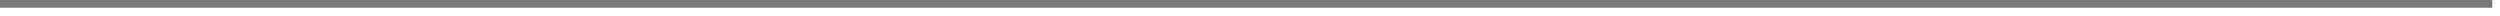
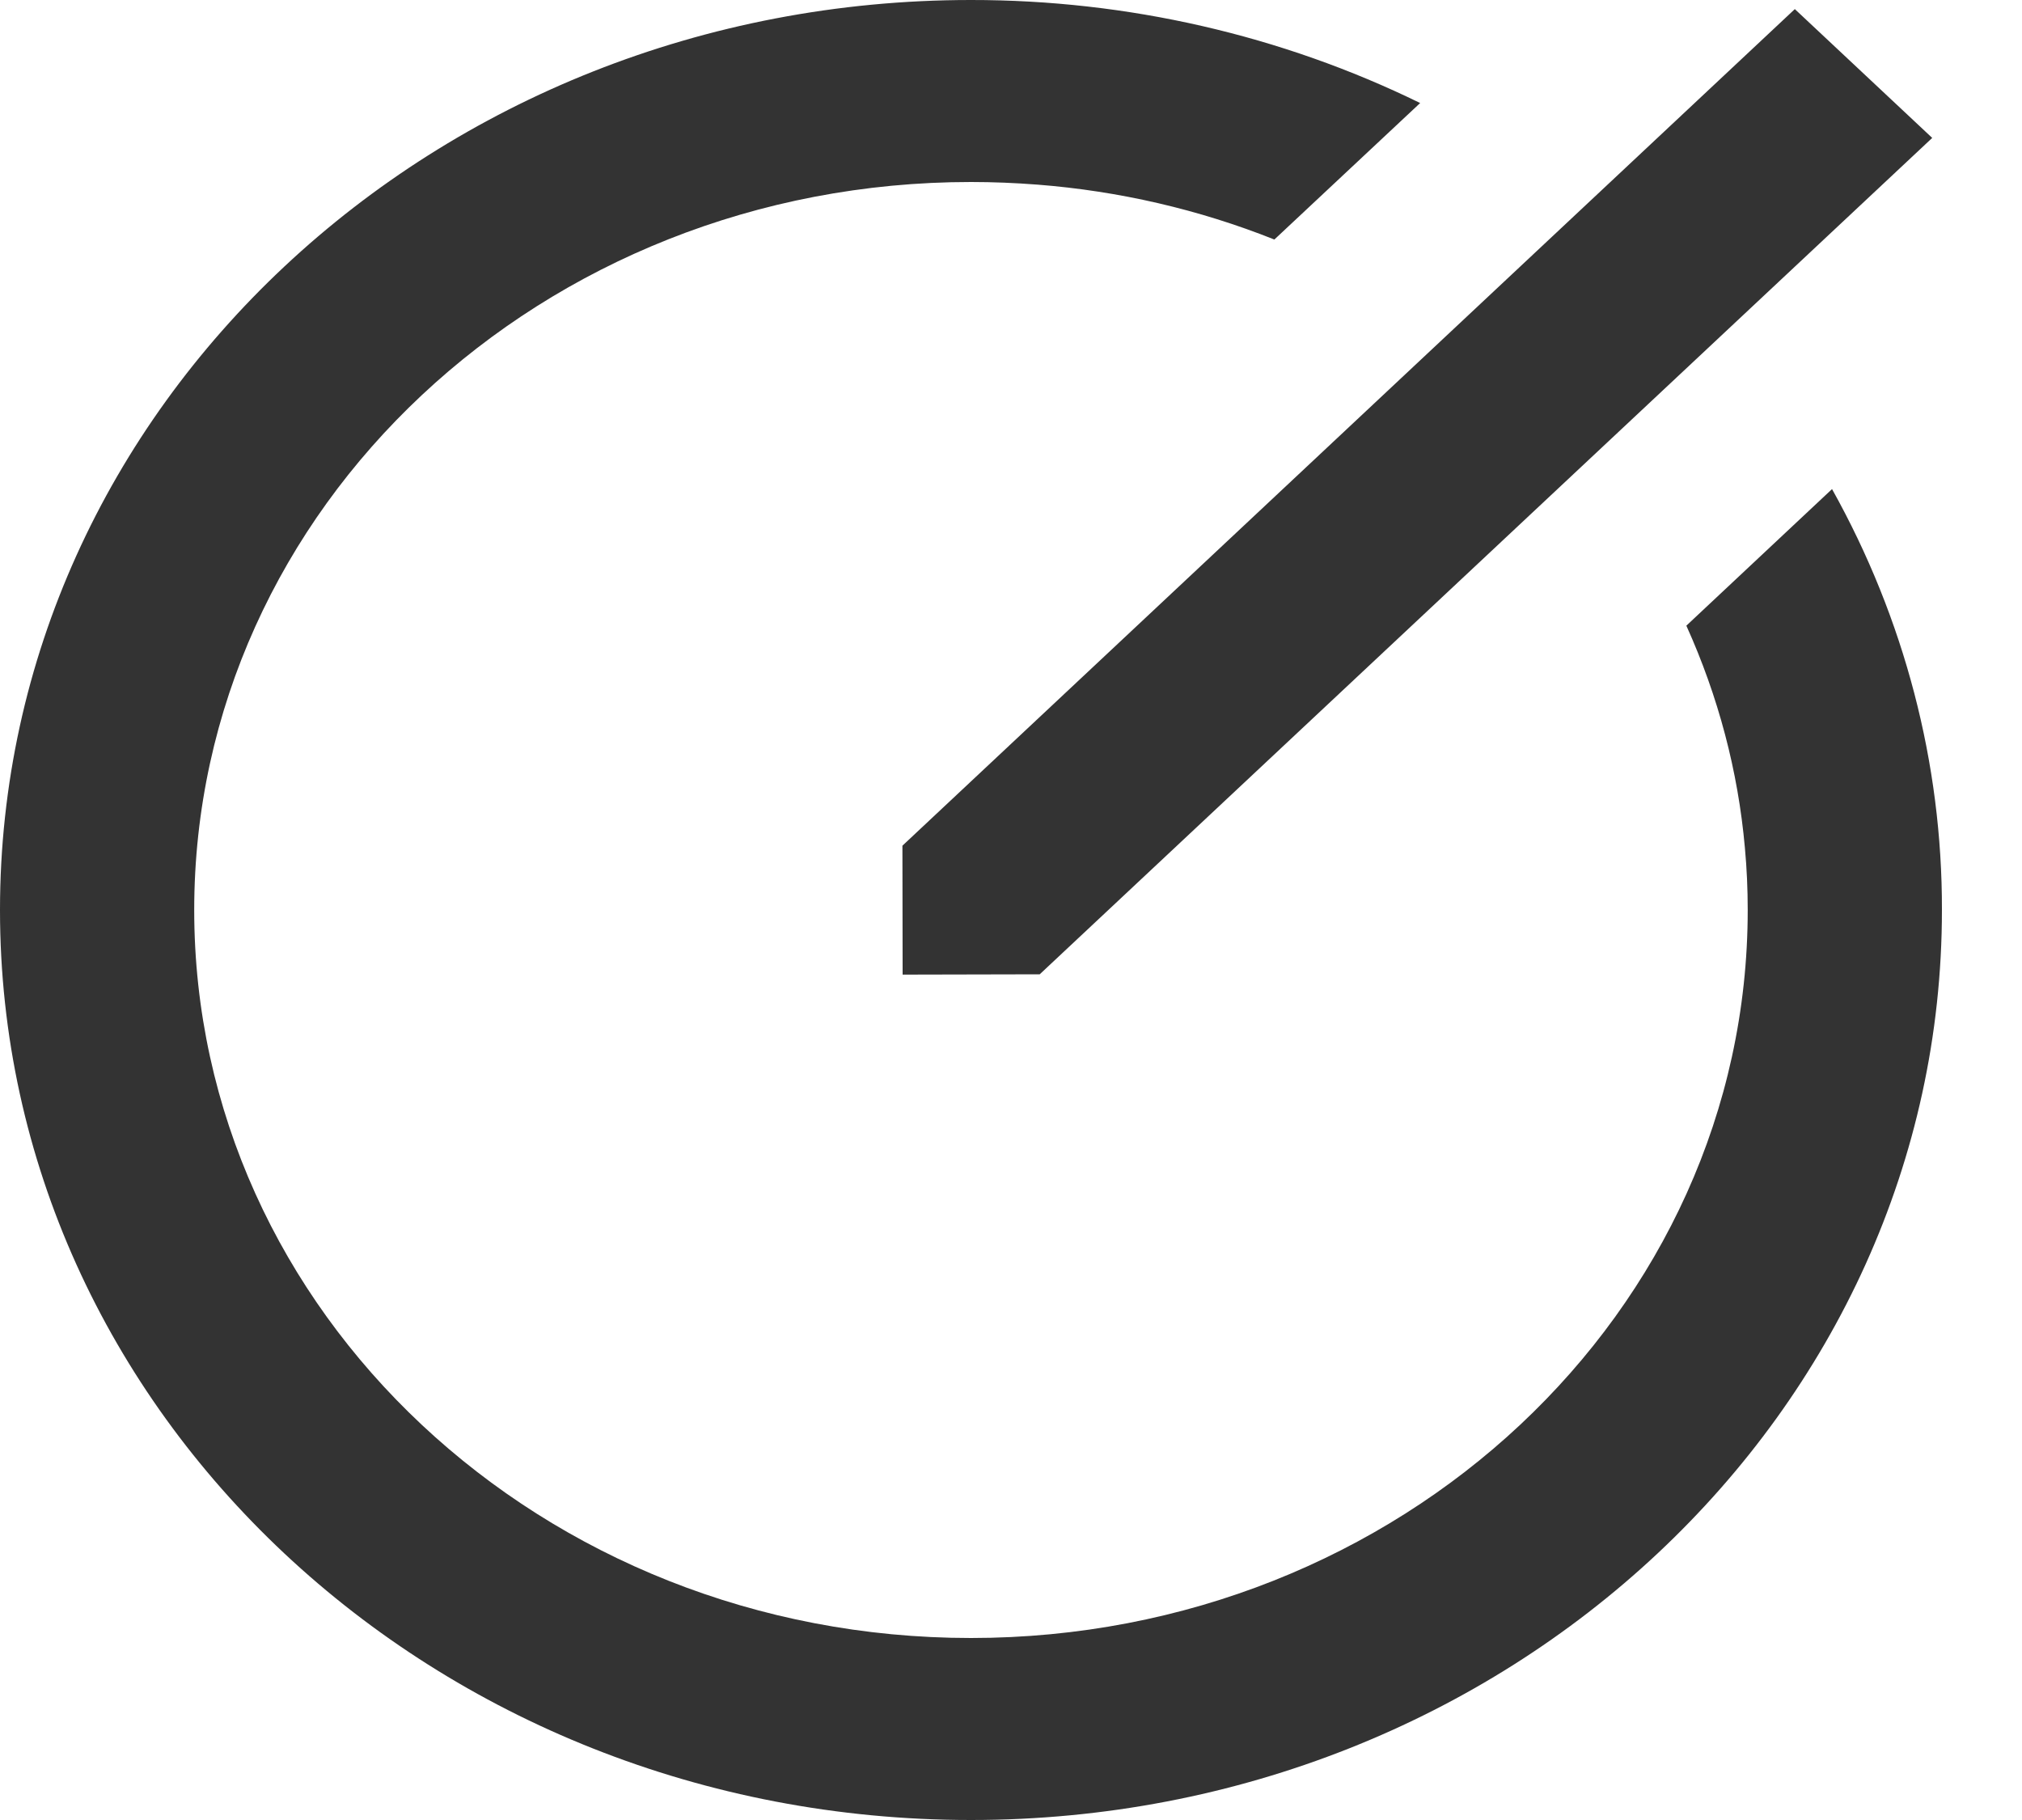
- <svg xmlns="http://www.w3.org/2000/svg" version="1.1" width="323px" height="2px">
-   <g transform="matrix(1 0 0 1 -29 -636 )">
-     <path d="M 29 636.5  L 351 636.5  " stroke-width="1" stroke="#797979" fill="none" />
+ <svg xmlns="http://www.w3.org/2000/svg" version="1.1" width="20px" height="18px">
+   <g transform="matrix(1 0 0 1 -236 -658 )">
+     <path d="M 10.261 1.826  C 10.042 1.809  9.823 1.8  9.604 1.8  C 5.361 1.8  1.921 5.023  1.921 9  C 1.921 12.976  5.361 16.2  9.604 16.2  C 13.847 16.2  17.287 12.976  17.287 9  C 17.287 8.794  17.278 8.589  17.259 8.384  C 17.192 7.628  16.996 6.887  16.68 6.188  L 18.121 4.837  C 18.838 6.121  19.211 7.55  19.208 9  C 19.208 13.971  14.908 18  9.604 18  C 4.3 18  0 13.971  0 9  C 0 4.029  4.3 0  9.604 0  C 11.151 -0.001  12.675 0.348  14.047 1.019  L 12.605 2.369  C 11.86 2.072  11.069 1.889  10.262 1.826  Z M 8.926 8.364  L 17.753 0.09  L 19.112 1.364  L 10.284 9.636  L 8.928 9.639  L 8.926 8.364  Z " fill-rule="nonzero" fill="#333333" stroke="none" transform="matrix(1 0 0 1 236 658 )" />
  </g>
</svg>
